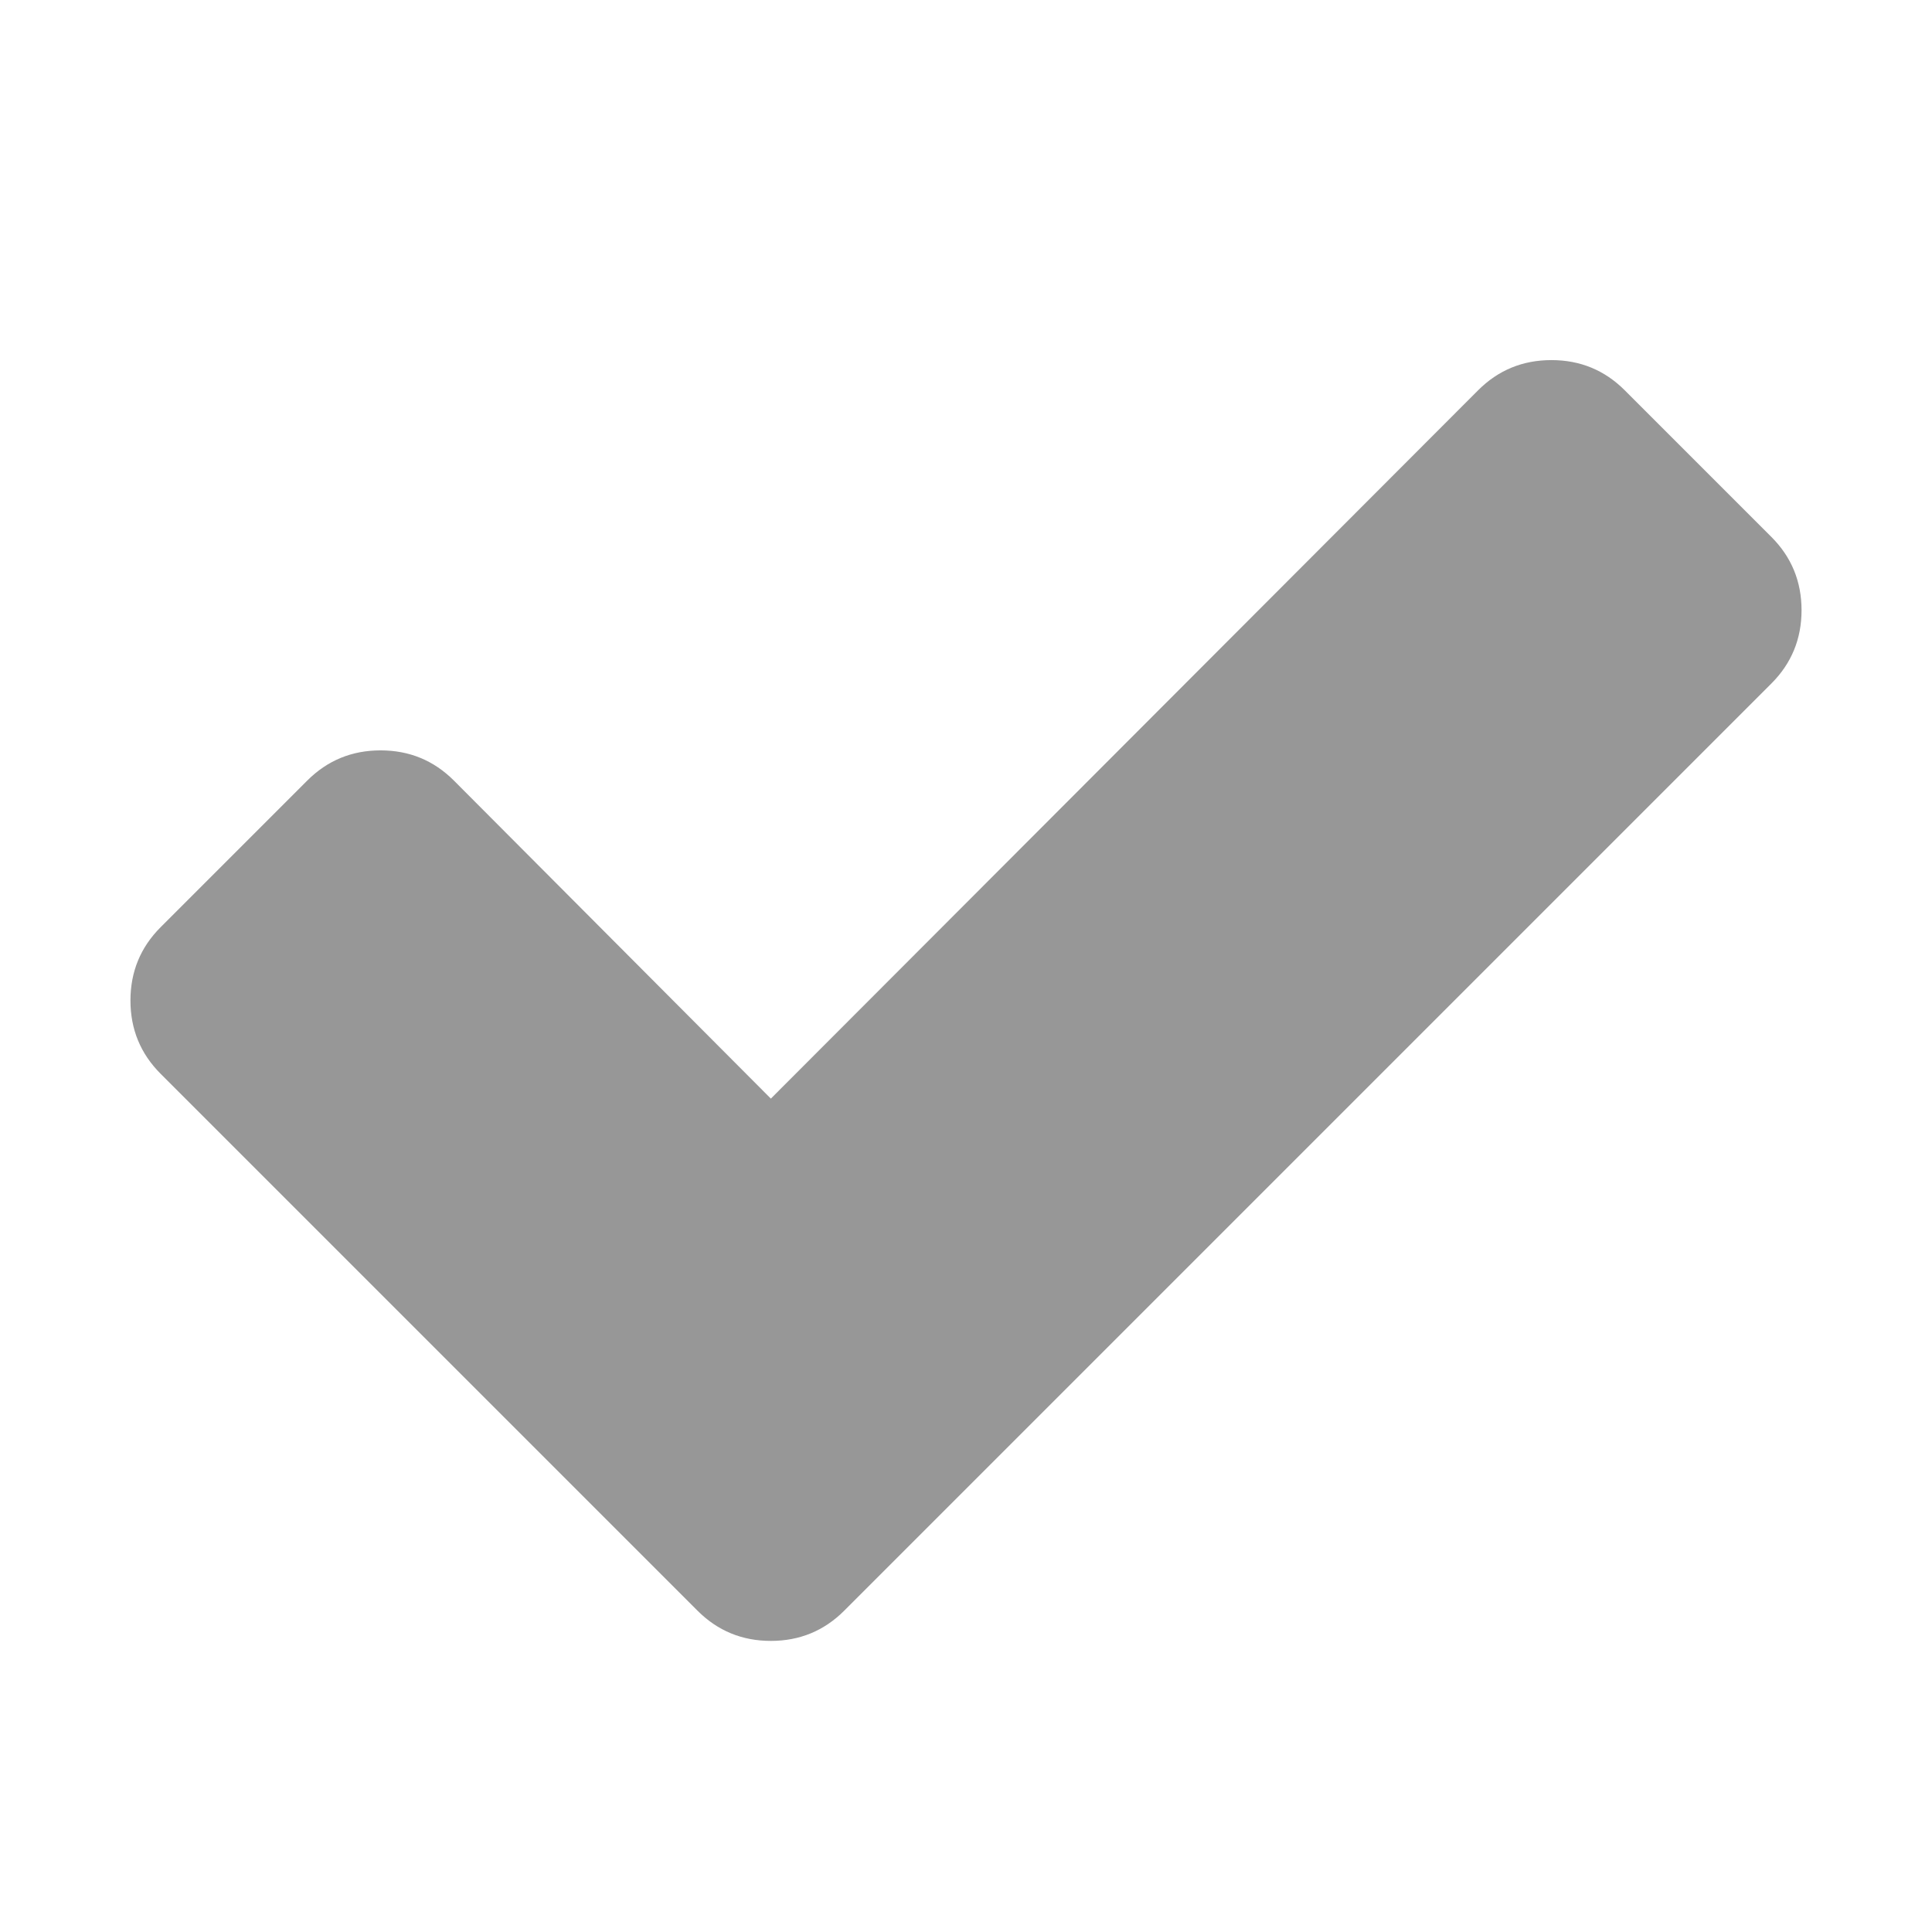
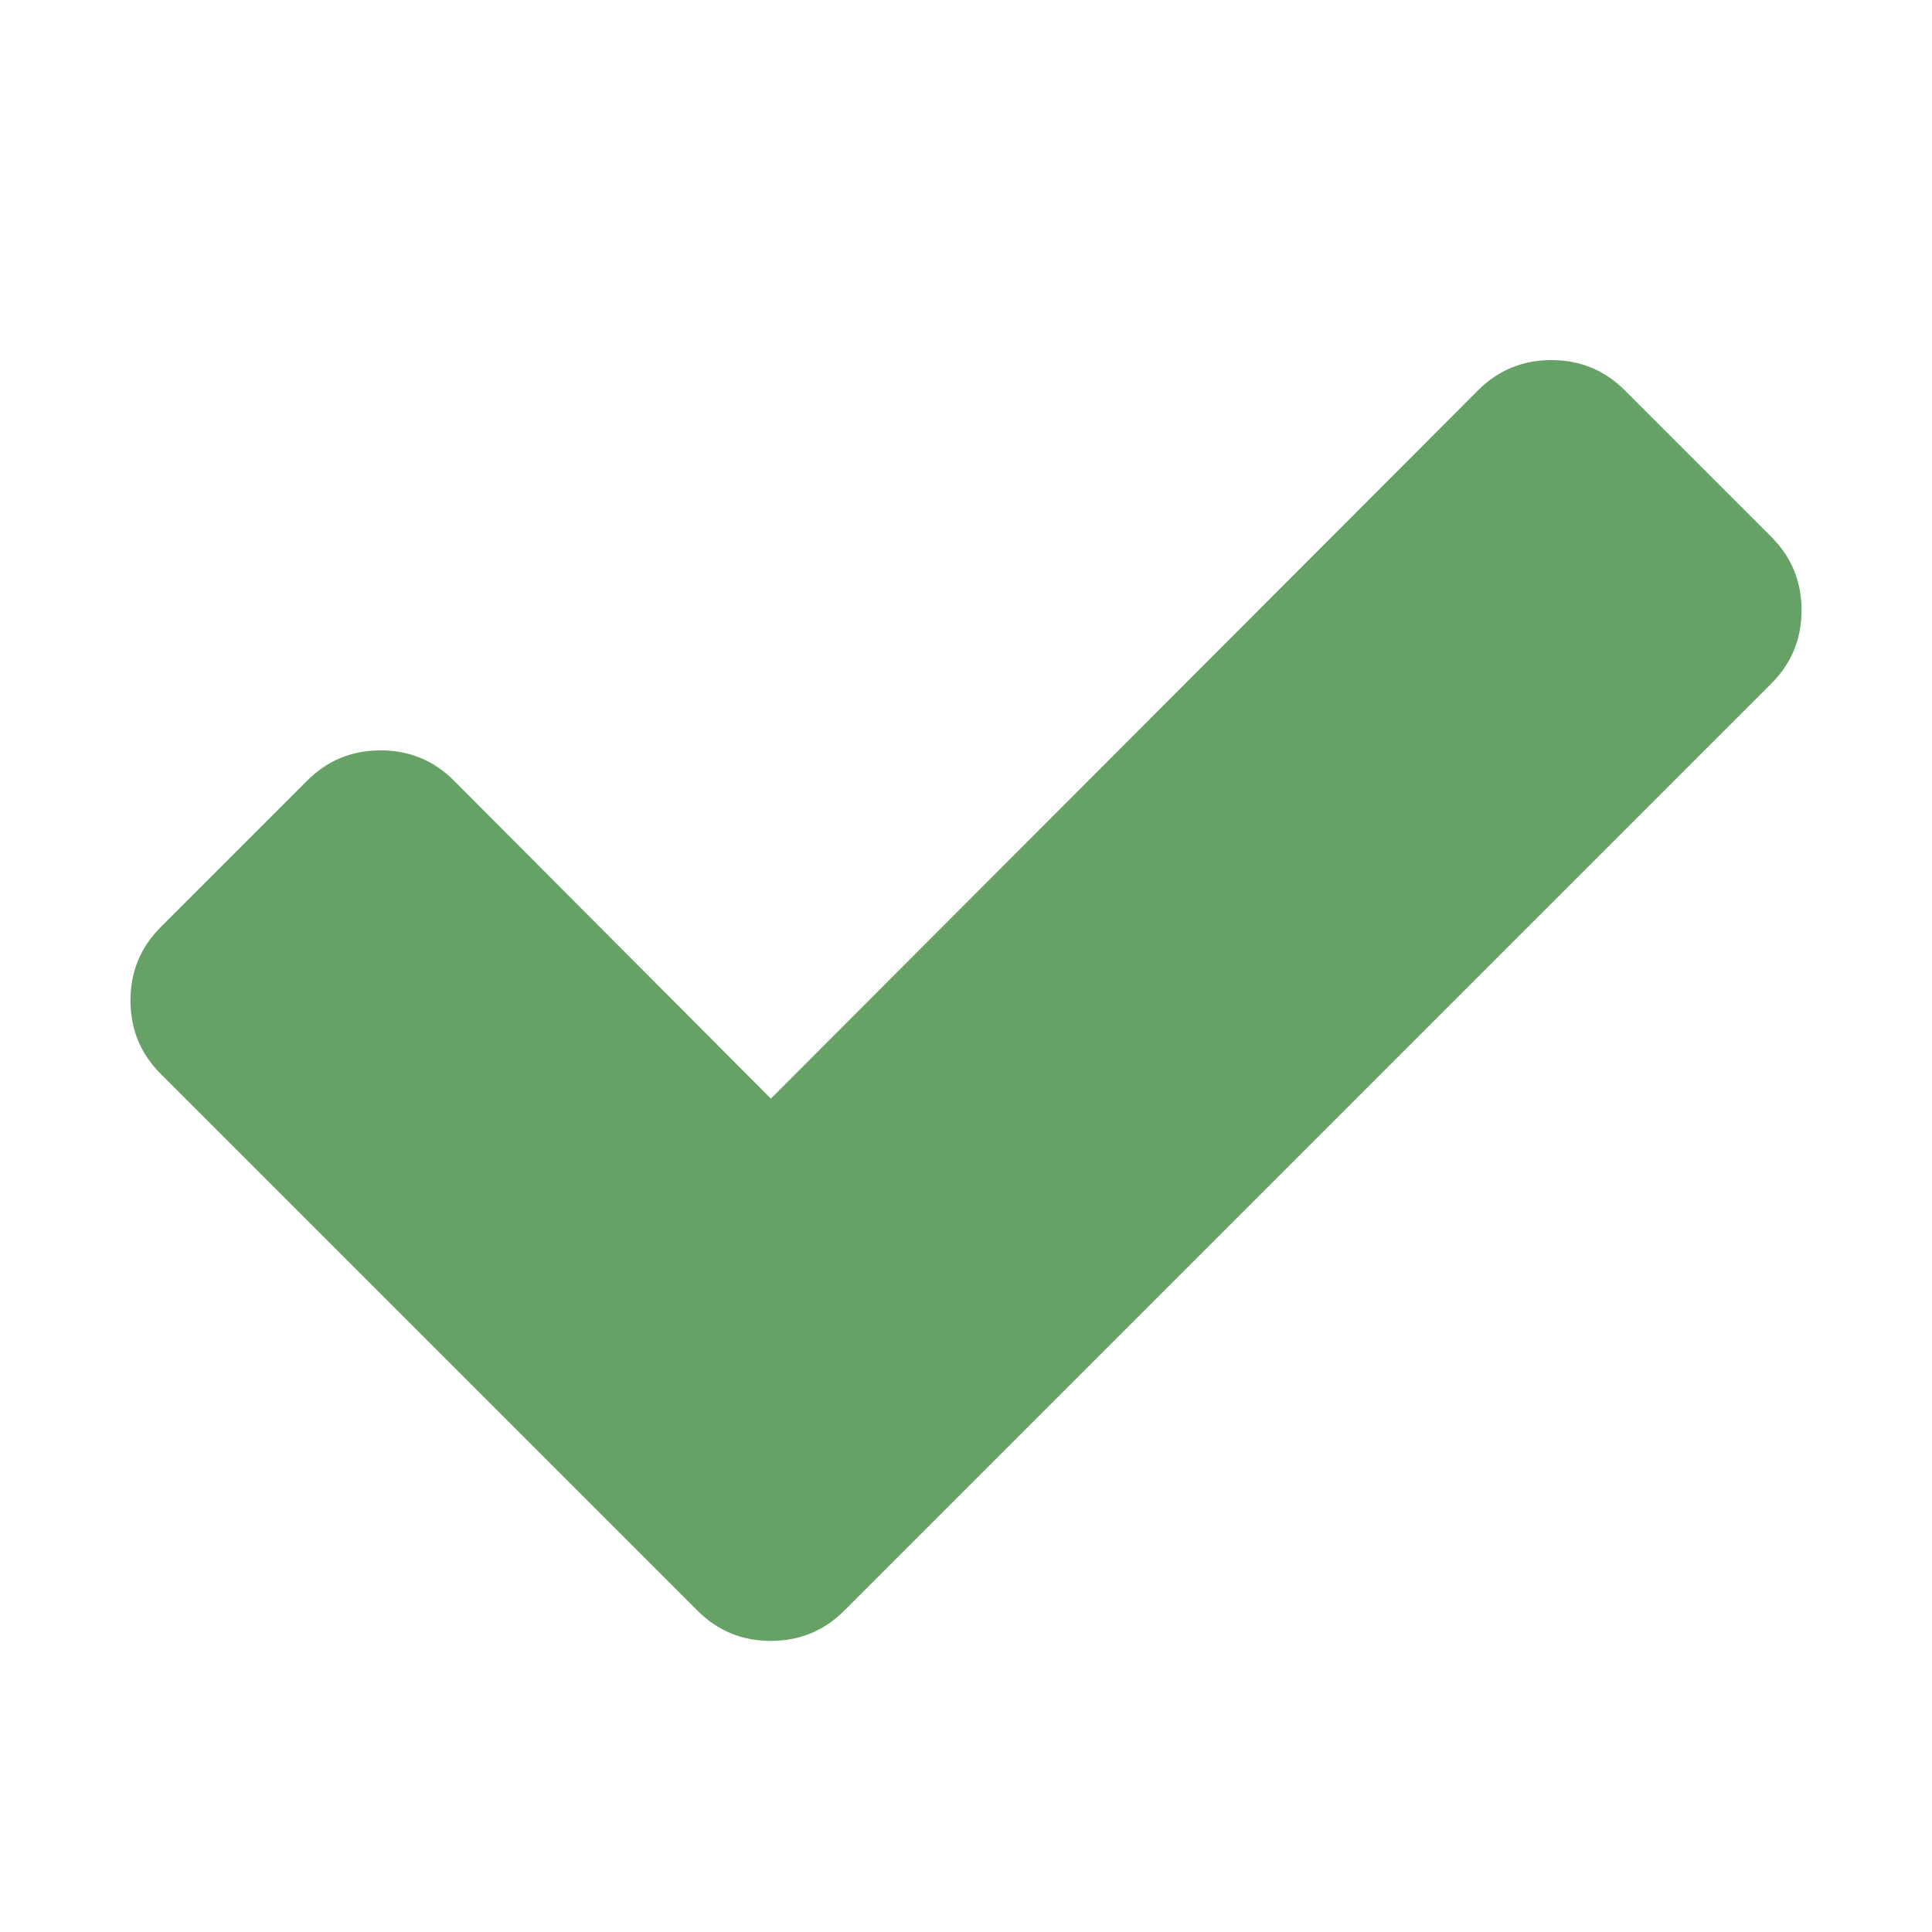
<svg xmlns="http://www.w3.org/2000/svg" width="1792" height="1792" viewBox="0 0 1792 1792">
-   <path fill="#979797" d="M1671 566q0 40-28 68l-724 724-136 136q-28 28-68 28t-68-28l-136-136-362-362q-28-28-28-68t28-68l136-136q28-28 68-28t68 28l294 295 656-657q28-28 68-28t68 28l136 136q28 28 28 68z" />
+   <path fill="darkgreen" fill-opacity="0.6" d="M1671 566q0 40-28 68l-724 724-136 136q-28 28-68 28t-68-28l-136-136-362-362q-28-28-28-68t28-68l136-136q28-28 68-28t68 28l294 295 656-657q28-28 68-28t68 28l136 136q28 28 28 68z" />
</svg>
